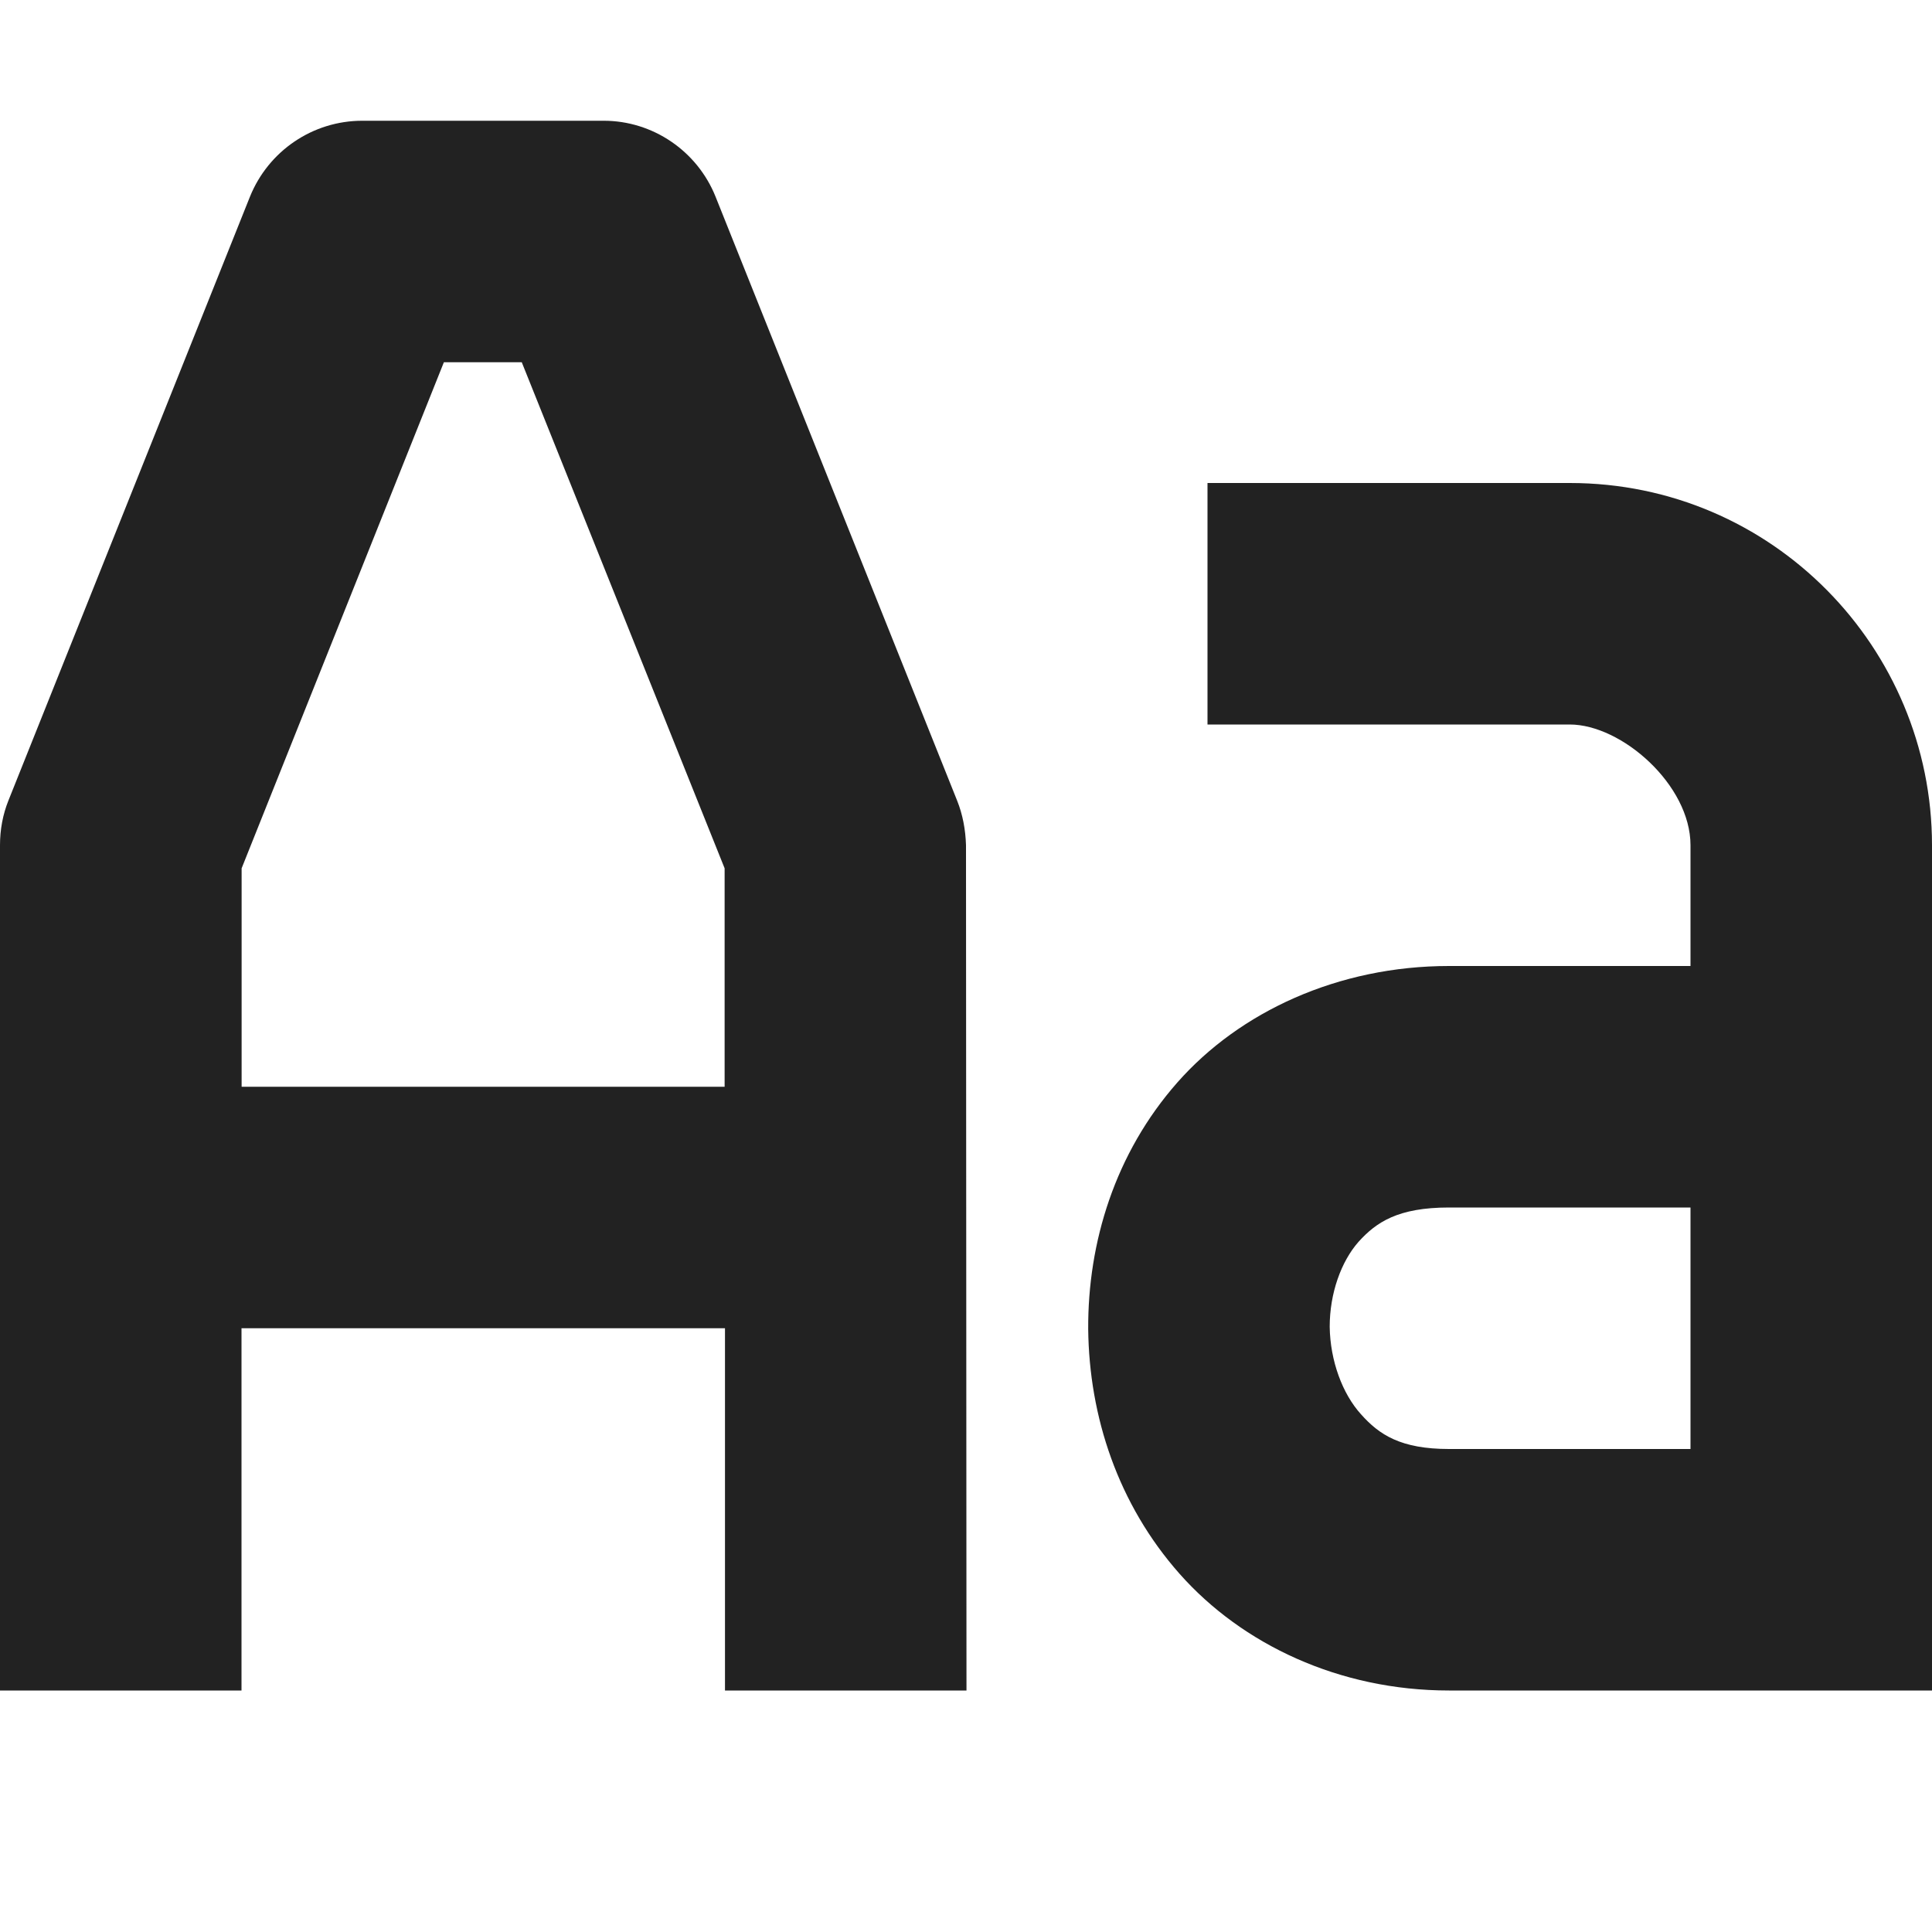
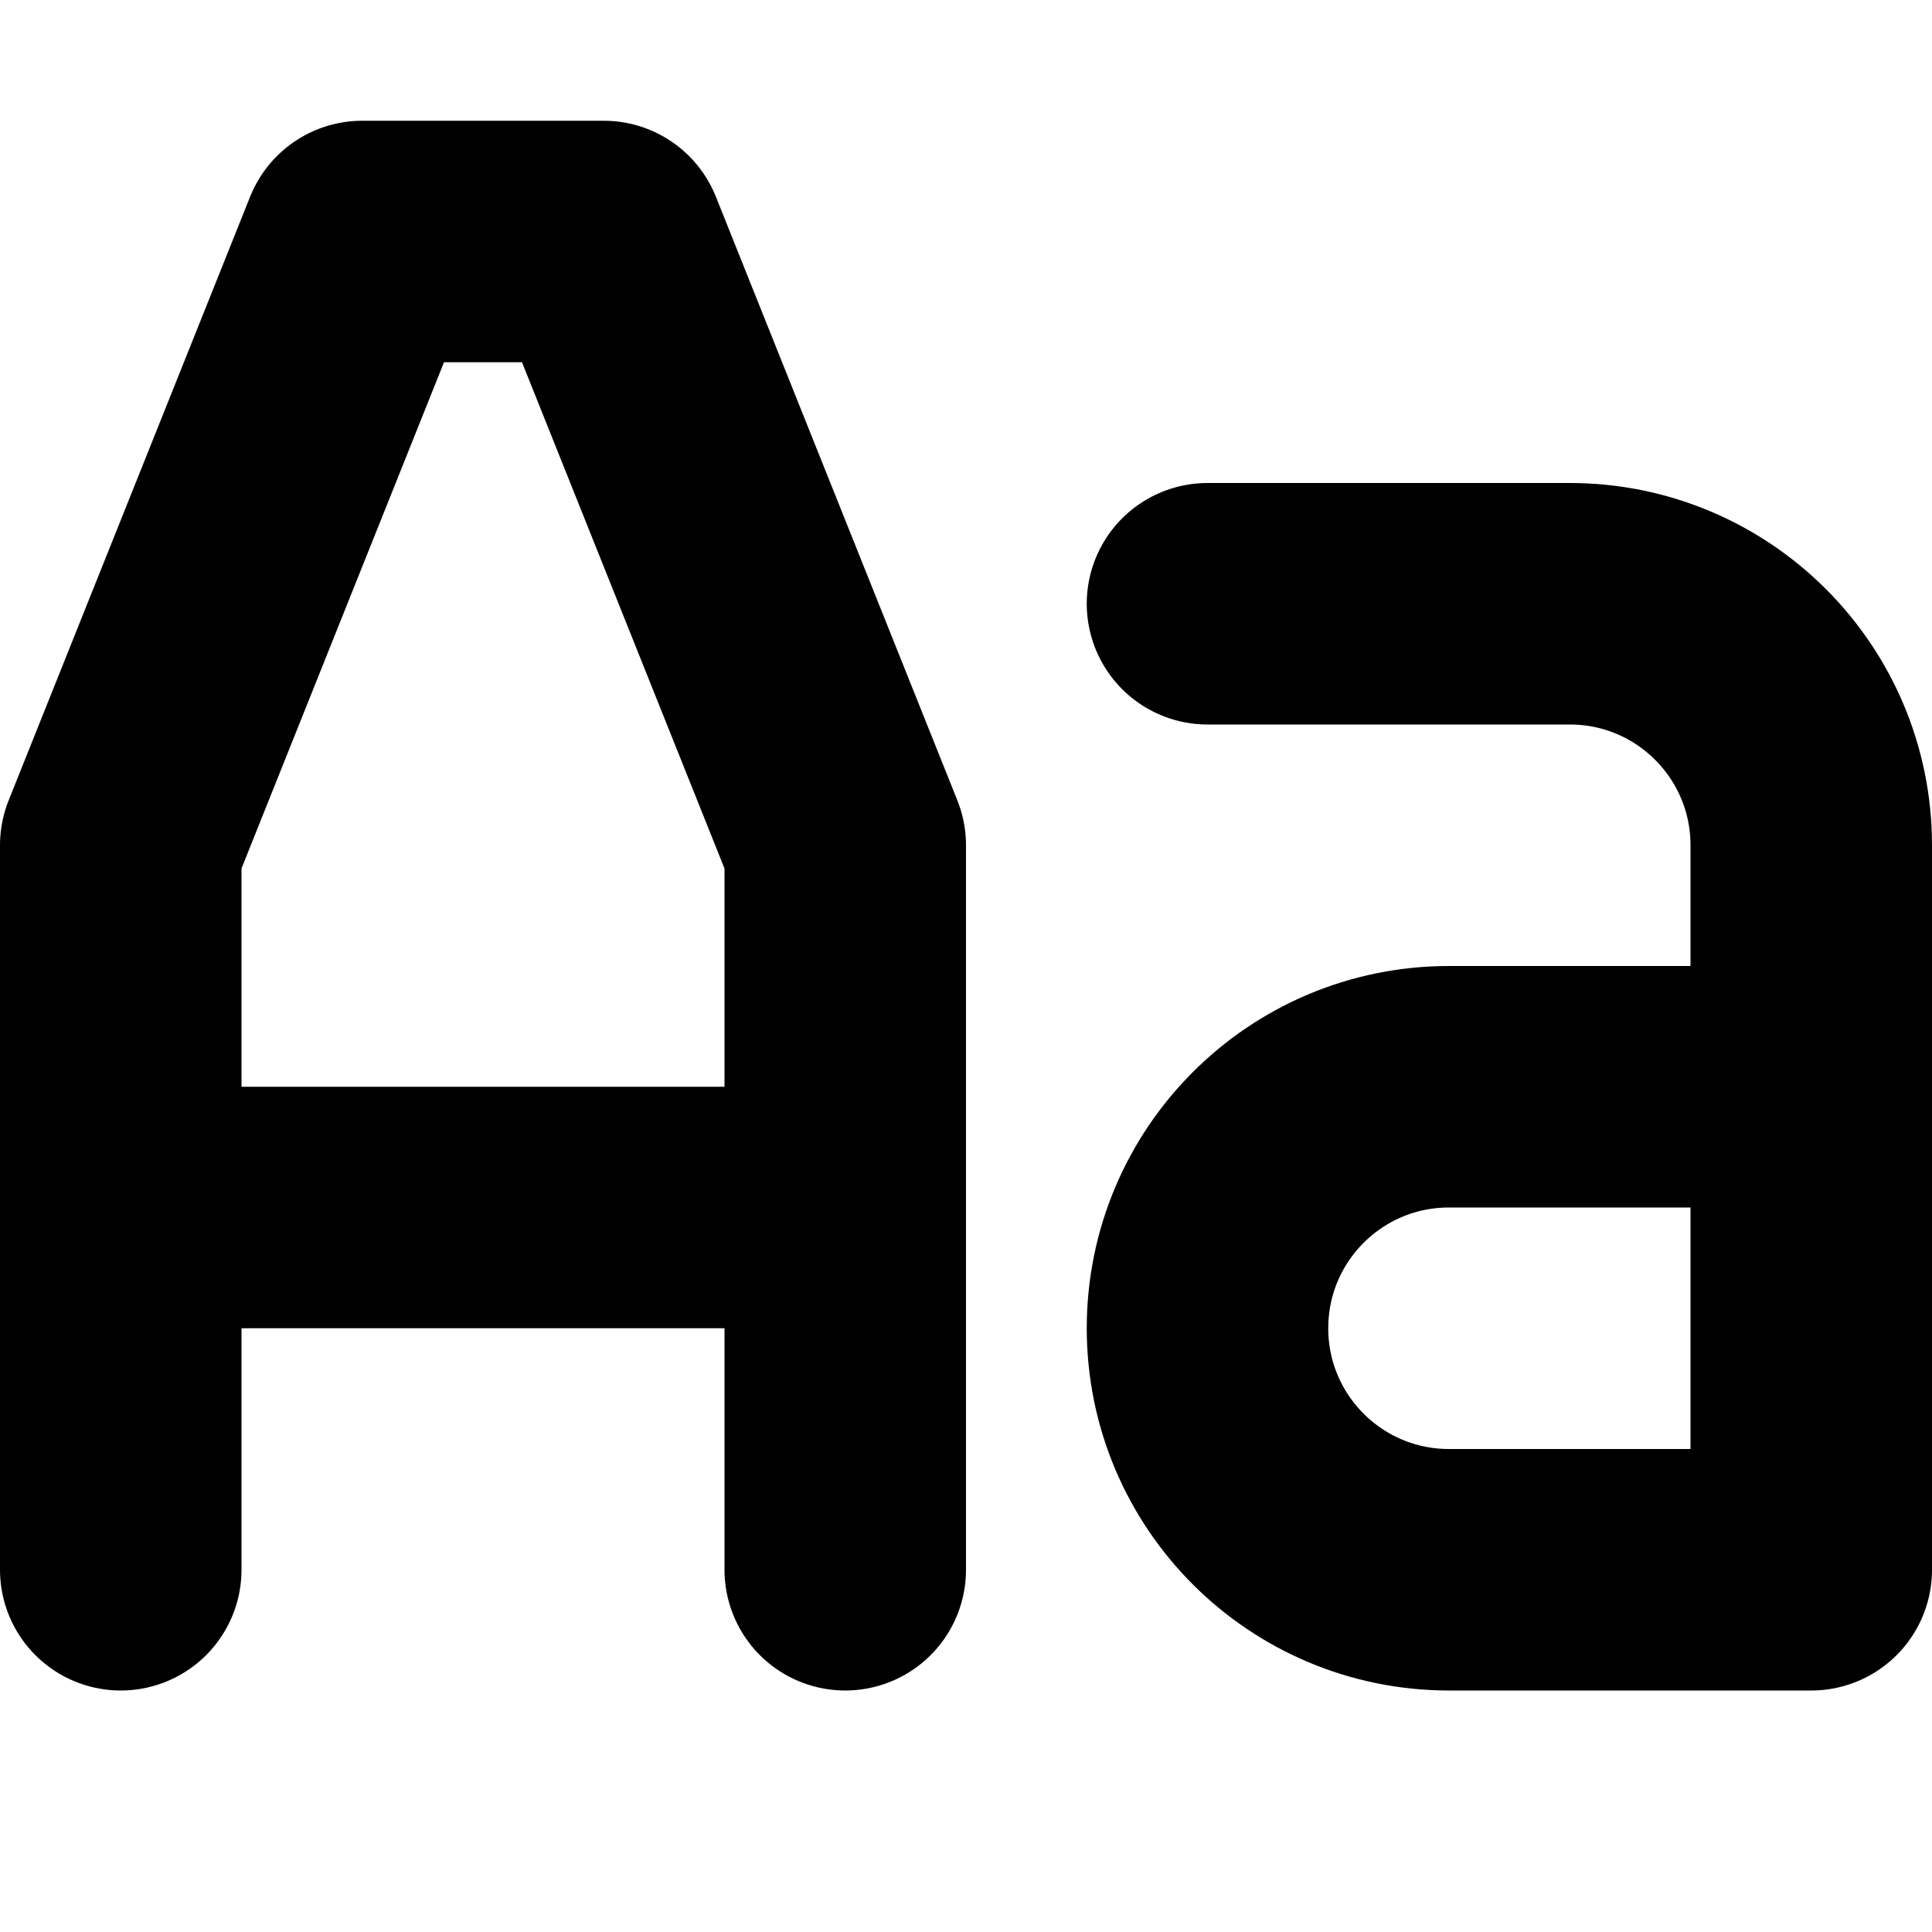
- <svg xmlns="http://www.w3.org/2000/svg" height="16px" viewBox="0 0 16 16" width="16px">
-   <path d="m 3 1 c -0.41 0 -0.777 0.25 -0.93 0.629 l -2 5 c -0.047 0.117 -0.07 0.242 -0.07 0.371 v 7 h 2 v -3 h 4.004 v 3 h 2 l -0.004 -7 c -0.004 -0.129 -0.027 -0.254 -0.074 -0.371 l -2 -5 c -0.152 -0.379 -0.52 -0.629 -0.926 -0.629 z m 0.676 2 h 0.645 l 1.68 4.191 v 1.809 h -4 v -1.809 z m 6.324 1 v 2 h 3 c 0.43 0 1 0.5 1 1 v 1 h -2 c -0.918 0 -1.734 0.379 -2.25 0.965 c -0.516 0.586 -0.742 1.324 -0.738 2.043 c 0.008 0.723 0.246 1.449 0.758 2.027 c 0.516 0.582 1.32 0.965 2.23 0.965 h 4 v -7 c 0 -1.633 -1.32 -3 -3 -3 z m 2 6 h 2 v 2 h -2 c -0.398 0 -0.578 -0.117 -0.73 -0.289 c -0.152 -0.168 -0.254 -0.441 -0.258 -0.723 c 0 -0.277 0.094 -0.539 0.238 -0.703 c 0.148 -0.164 0.328 -0.285 0.75 -0.285 z m 0 0" fill="#222222" />
+ <svg xmlns="http://www.w3.org/2000/svg" xmlns:ns1="https://www.gtk.org/grappa" ns1:rendering="symbolic" width="16" height="16" ns1:version="1" ns1:state="0" ns1:state-names="outline empty">
+   <defs id="defs1" fill="url(&quot;#gpa:foreground&quot;) rgb(0,0,0)" stroke="none" class="foreground foreground-fill" ns1:states="none" ns1:animation-repeat="0" ns1:animation-segment="0" ns1:fill="foreground">
+     </defs>
+   <path id="letters" fill="none" stroke="url(&quot;#gpa:foreground&quot;) rgb(0,0,0)" stroke-opacity="1" stroke-width="2" stroke-linecap="round" stroke-linejoin="round" stroke-miterlimit="4" d="M 1 10 L 7 10 M 7 13 L 7 7 L 5 2 L 3 2 L 1 7 L 1 13 M 10 5 L 13 5 C 14.105 5, 15 5.895, 15 7 L 15 13 L 12 13 C 10.895 13, 10 12.105, 10 11 C 10 9.895, 10.895 9, 12 9 L 15 9" class="transparent-fill foreground-stroke" ns1:stroke="foreground" ns1:fill="none" ns1:states="outline" ns1:stroke-minwidth="25%" ns1:stroke-maxwidth="150%">
+     </path>
</svg>
